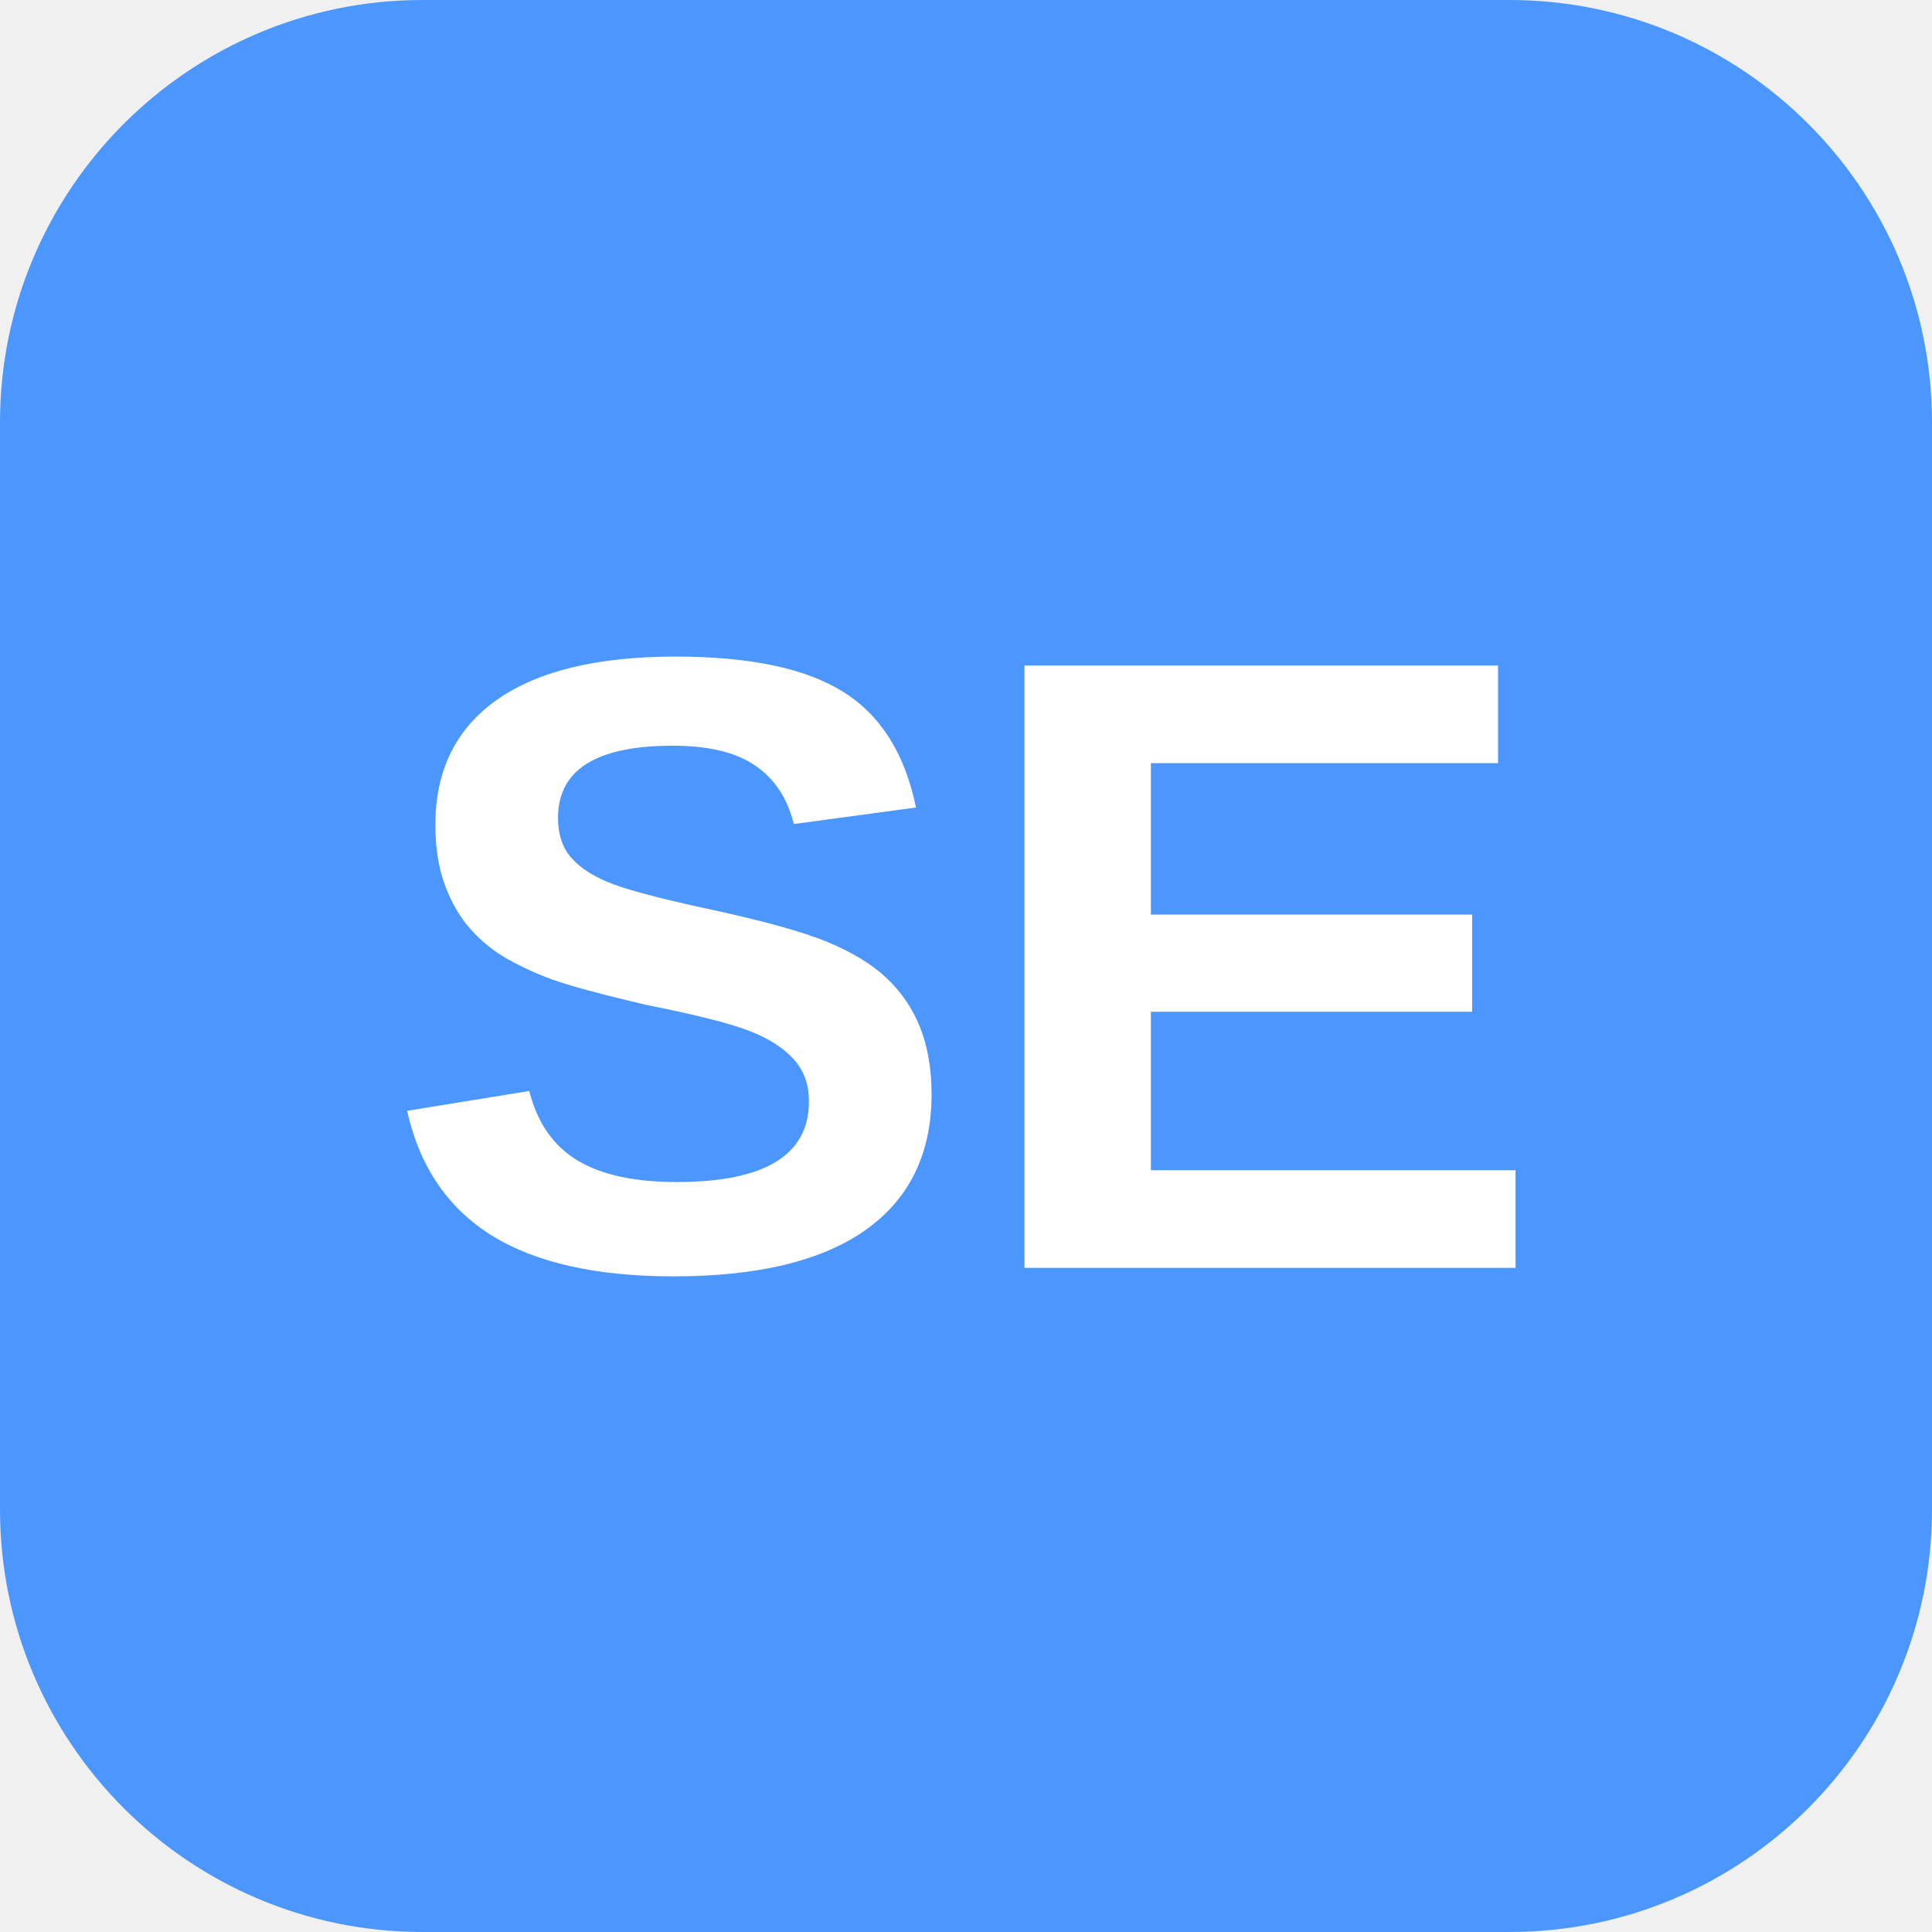
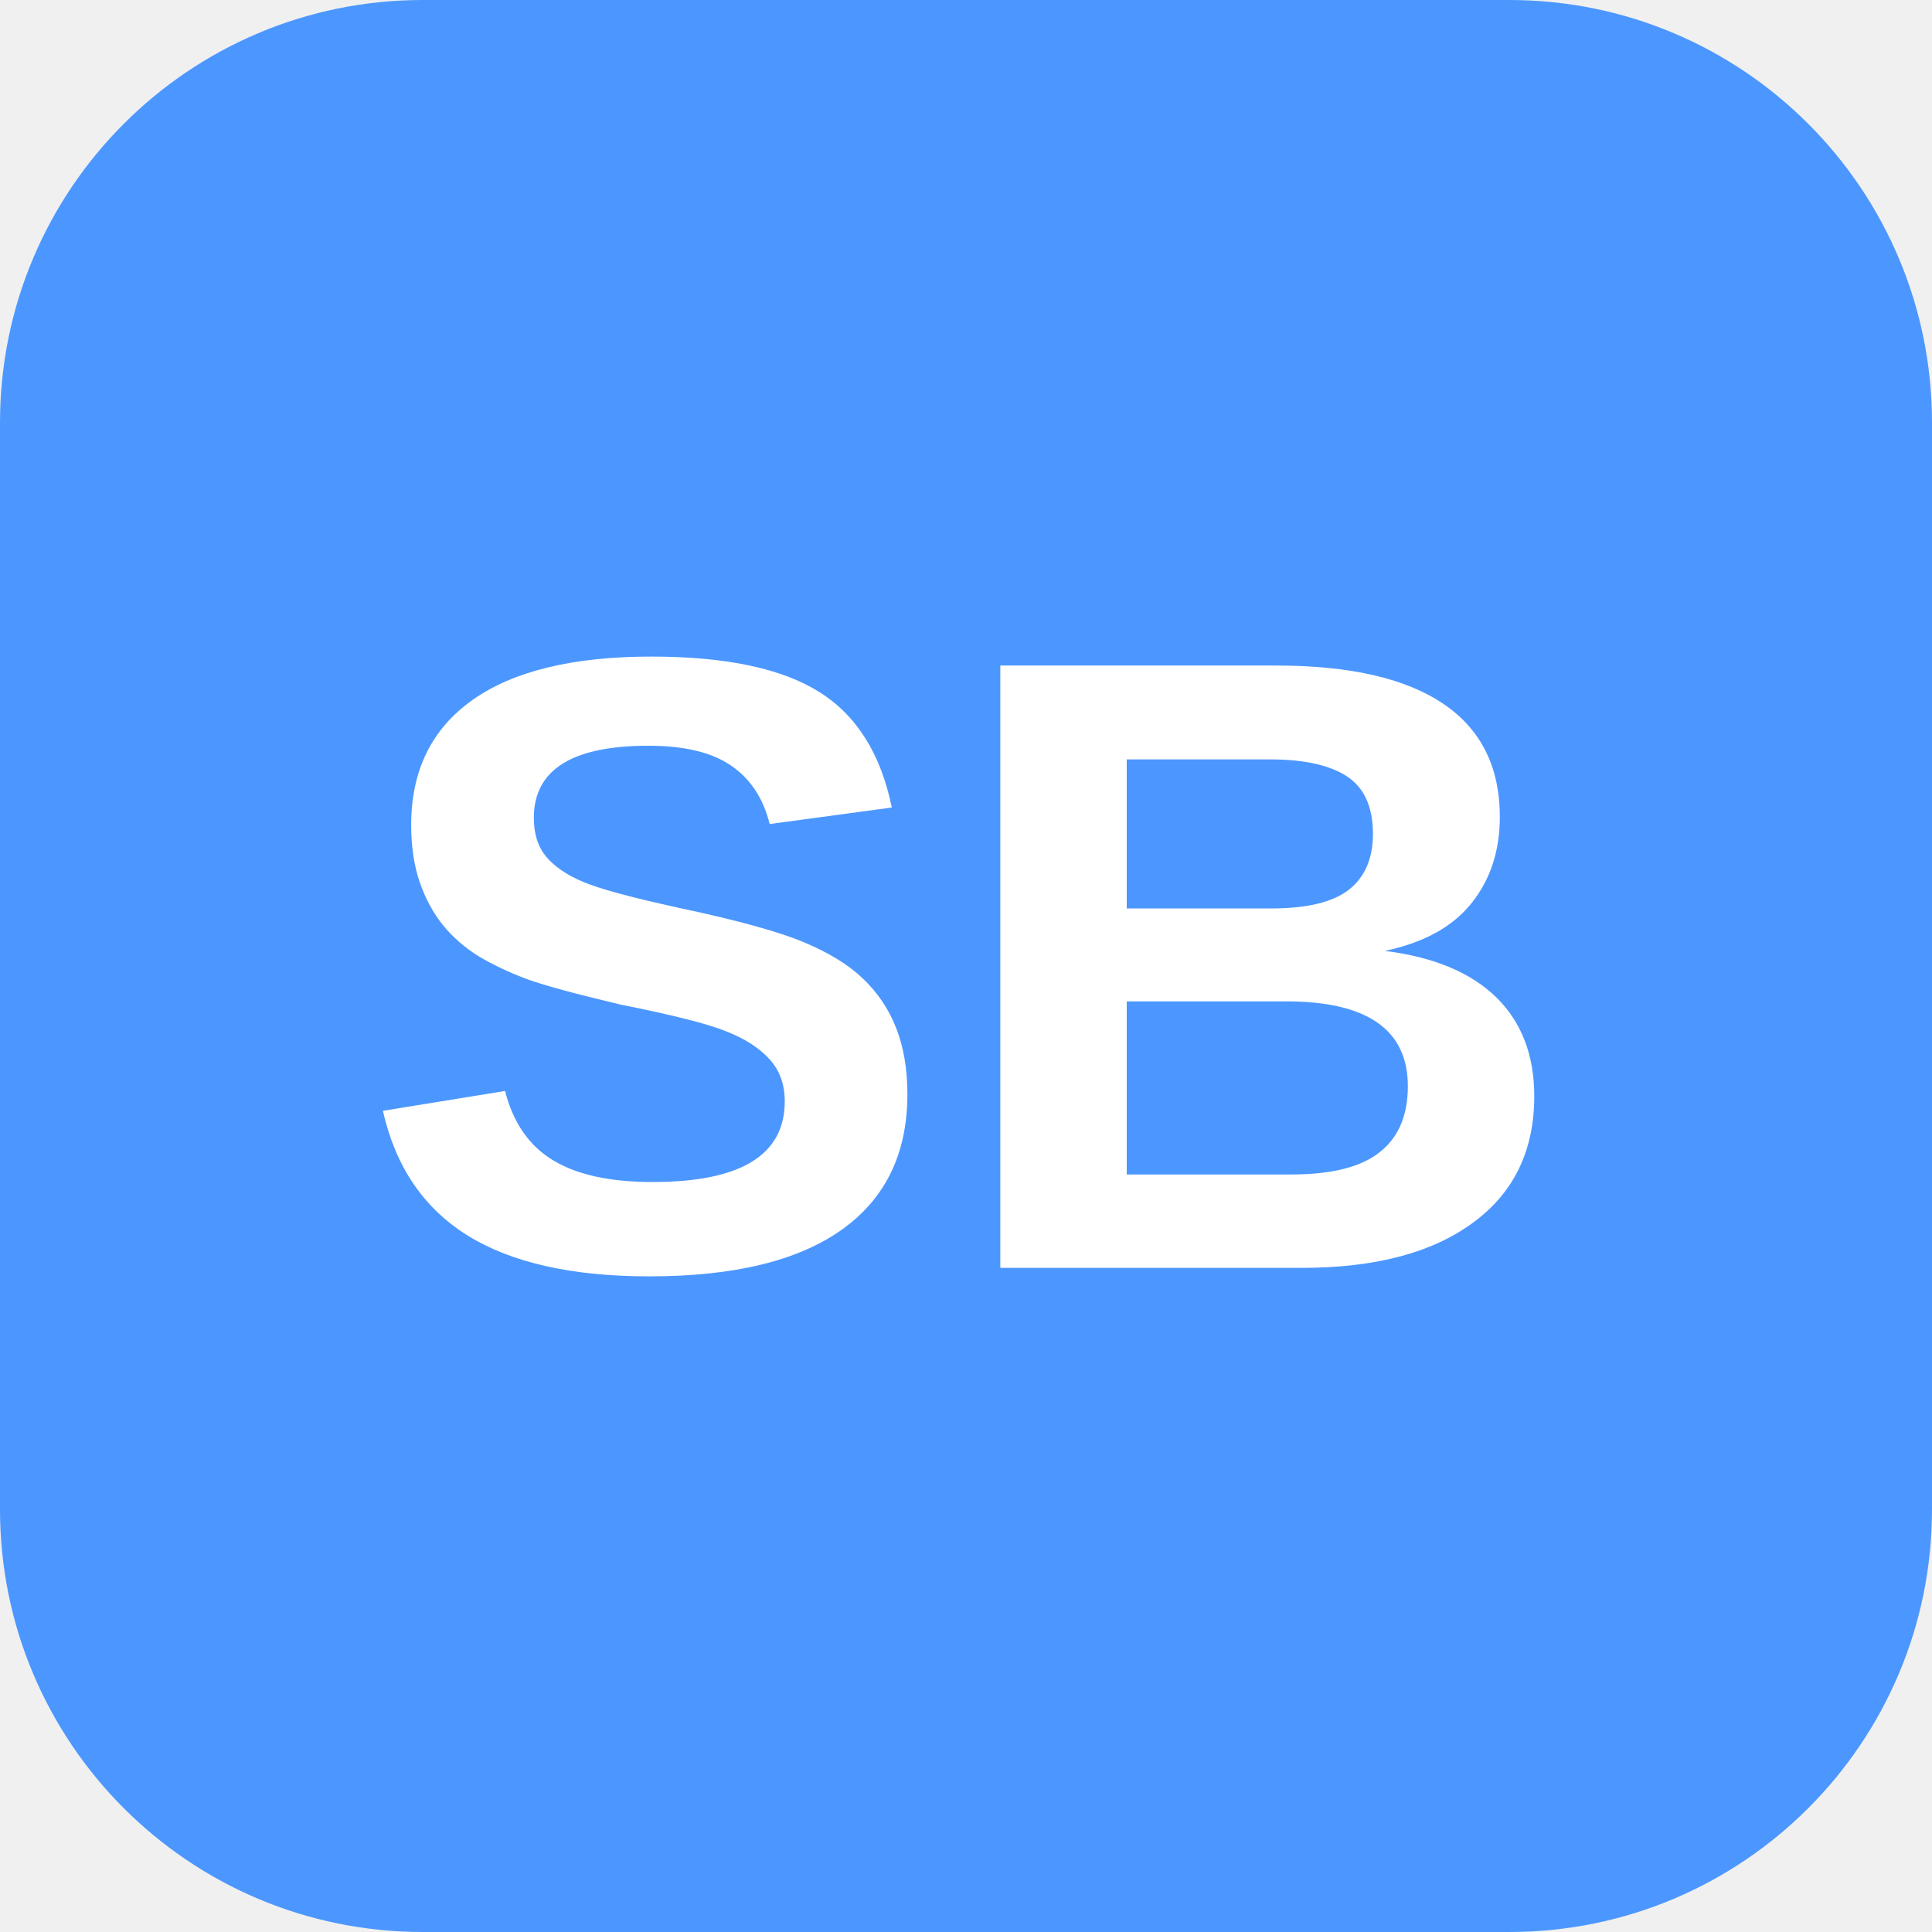
<svg xmlns="http://www.w3.org/2000/svg" viewBox="0 0 64 64">
  <rect width="64" height="64" rx="14" fill="#4c97ff" />
-   <text x="32" y="42" fill="#ffffff" font-family="Arial, Helvetica, sans-serif" font-size="29" font-weight="700" text-anchor="middle">SE</text>
+   <text x="32" y="42" fill="#ffffff" font-family="Arial, Helvetica, sans-serif" font-size="29" font-weight="700" text-anchor="middle">SB</text>
</svg>
